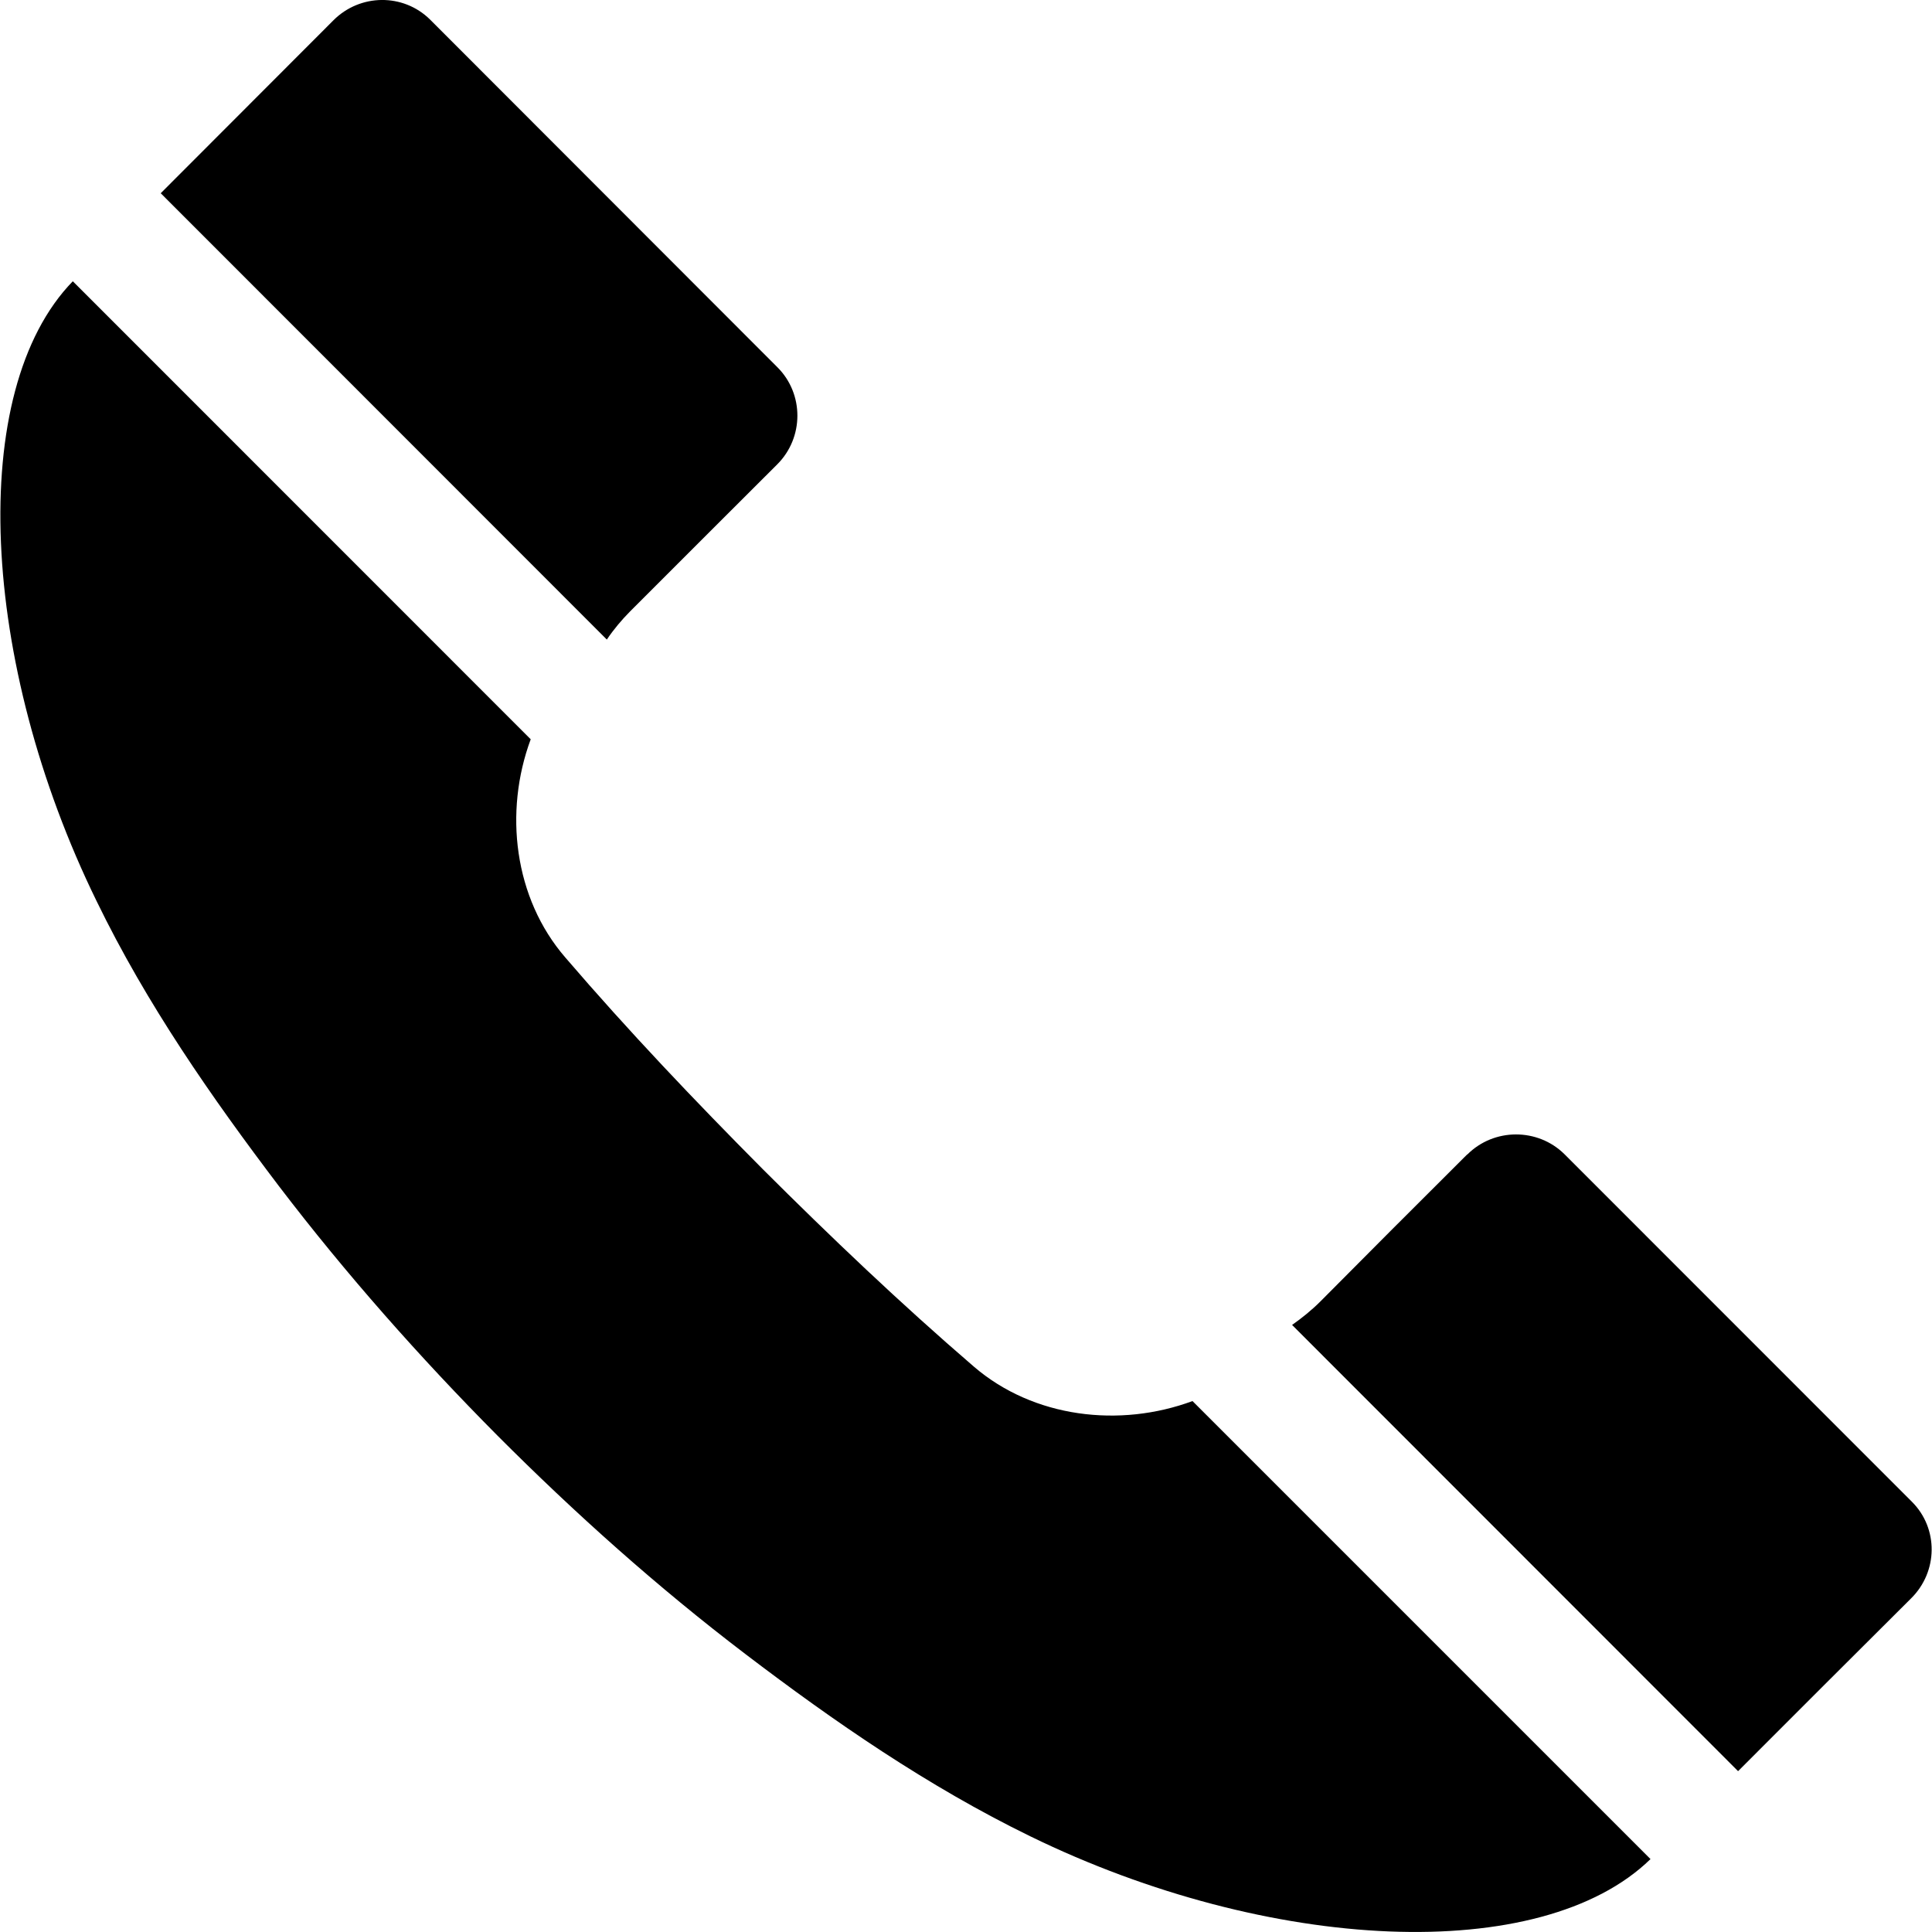
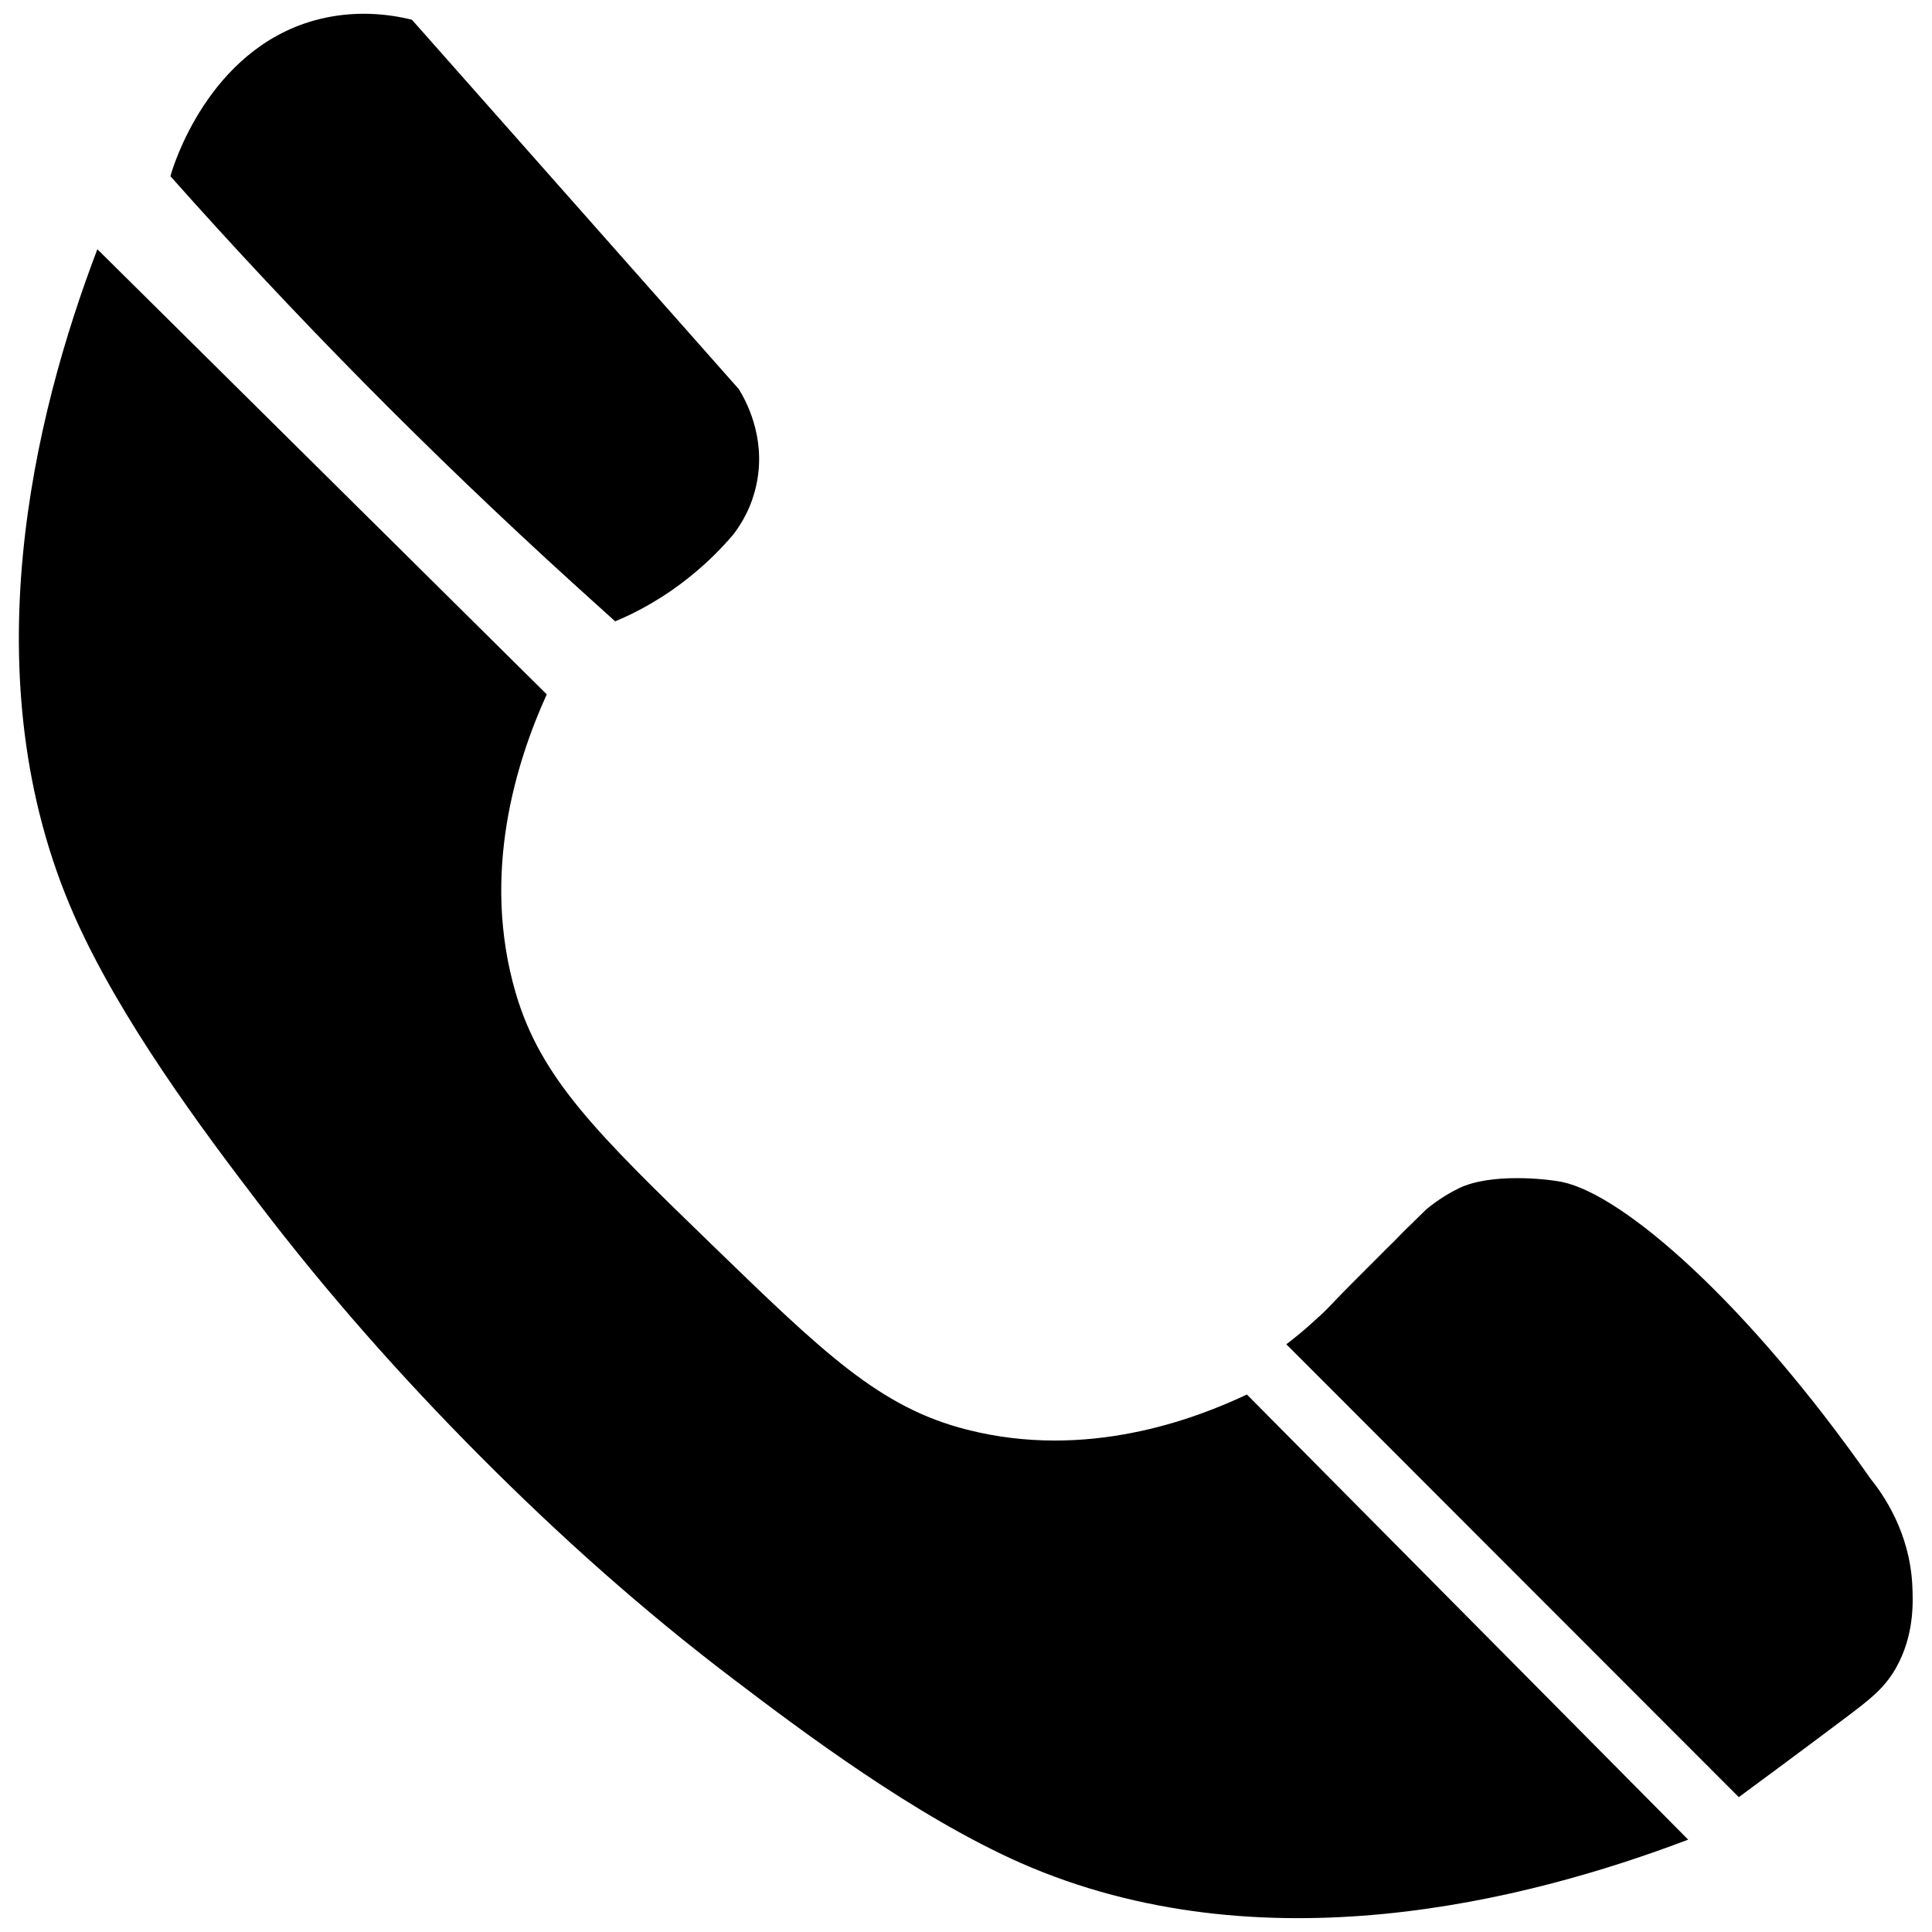
- <svg xmlns="http://www.w3.org/2000/svg" version="1.1" id="Capa_1" x="0px" y="0px" width="16.877px" height="16.877px" viewBox="0 0 16.877 16.877" style="enable-background:new 0 0 16.877 16.877;" xml:space="preserve">
+ <svg xmlns="http://www.w3.org/2000/svg" version="1.1" id="Layer_1" x="0px" y="0px" viewBox="0 0 500 500" style="enable-background:new 0 0 500 500;" xml:space="preserve">
  <g>
-     <path d="M5.301,5.587L1.404,1.688c0.503-0.503,1.005-1.007,1.509-1.511C3.146-0.056,3.522-0.06,3.756,0.17l3.036,3.039   c0.232,0.232,0.232,0.614-0.003,0.848L6.124,4.721L5.505,5.34C5.429,5.417,5.36,5.499,5.301,5.587z M8.507,11.938   c-0.638-0.549-1.25-1.132-1.844-1.725C6.07,9.616,5.489,9.006,4.939,8.365c-0.45-0.52-0.538-1.273-0.303-1.907L0.636,2.457   c-0.931,0.957-0.812,3.33,0.208,5.415c0.438,0.902,1.006,1.716,1.593,2.49c0.586,0.768,1.229,1.494,1.906,2.176   c0.679,0.681,1.401,1.327,2.171,1.913c0.774,0.589,1.59,1.153,2.486,1.59c2.088,1.019,4.462,1.131,5.418,0.199l-4.001-4.001   C9.783,12.474,9.029,12.387,8.507,11.938z M16.702,13.119l-3.036-3.037c-0.233-0.23-0.615-0.23-0.848,0.003h-0.002l-0.667,0.666   l-0.615,0.618c-0.076,0.076-0.159,0.143-0.247,0.205l3.896,3.898c0.504-0.505,1.007-1.007,1.512-1.51   C16.93,13.729,16.935,13.352,16.702,13.119z" />
+     <path d="M148.8,151.4C110.8,116.9,76,81.5,44.1,45.6c0.7-2.6,9.8-32.6,37.2-40.3c10.4-2.9,19.6-1.6,25.3-0.2   c28.2,31.9,56.4,63.7,84.6,95.6c1.6,2.6,7,12,4.7,24c-1.2,6.4-4.1,11-6.1,13.6c-2.8,3.3-6.3,6.9-10.7,10.5   c-7.2,5.9-14.3,9.7-19.9,12C155.8,157.7,152.3,154.6,148.8,151.4z M250.3,370c-22.6-5.7-37.1-19.8-66.2-48   c-29.4-28.5-44.1-42.8-50.6-64.9c-9.1-30.9,0.1-60,8-77.4C102.7,141.3,64,102.9,25.2,64.5c-16.4,43-33,110.9-6.1,172.2   C31,263.8,52.7,292.8,67,311.5c17.6,23.1,36.9,44.9,57.3,65.4c20.4,20.5,42.1,39.9,65.3,57.5c18,13.7,47.3,35.7,74.7,47.8   c62.1,27.2,130.7,9.8,172.6-6.1c-38.1-38.4-76.1-76.8-114.2-115.2C309.1,367.3,281.3,377.9,250.3,370z M484.1,382.7   c-32.1-45.8-64-73.5-79.8-76.8c-4.5-0.9-18.6-2.3-26.7,1.6c-5,2.4-8.6,5.6-8.6,5.6c-0.7,0.7-1,1-4.7,4.6c-1.2,1.1-2.4,2.5-5.5,5.5   c-7.8,7.8-11.7,11.7-12.8,12.9c-1.8,1.9-3.3,3.5-5.7,5.6c-3,2.8-5.6,4.8-7.4,6.2l117.1,117.2c6.5-4.8,16-11.8,28.1-20.9   c5.8-4.4,9.5-7.2,12.5-12.4c4.9-8.6,4.5-17.3,4.3-21.6C494.2,396.5,487.4,386.8,484.1,382.7z" />
  </g>
-   <g>
- </g>
-   <g>
- </g>
-   <g>
- </g>
-   <g>
- </g>
-   <g>
- </g>
-   <g>
- </g>
-   <g>
- </g>
-   <g>
- </g>
-   <g>
- </g>
-   <g>
- </g>
-   <g>
- </g>
-   <g>
- </g>
-   <g>
- </g>
-   <g>
- </g>
-   <g>
- </g>
</svg>
